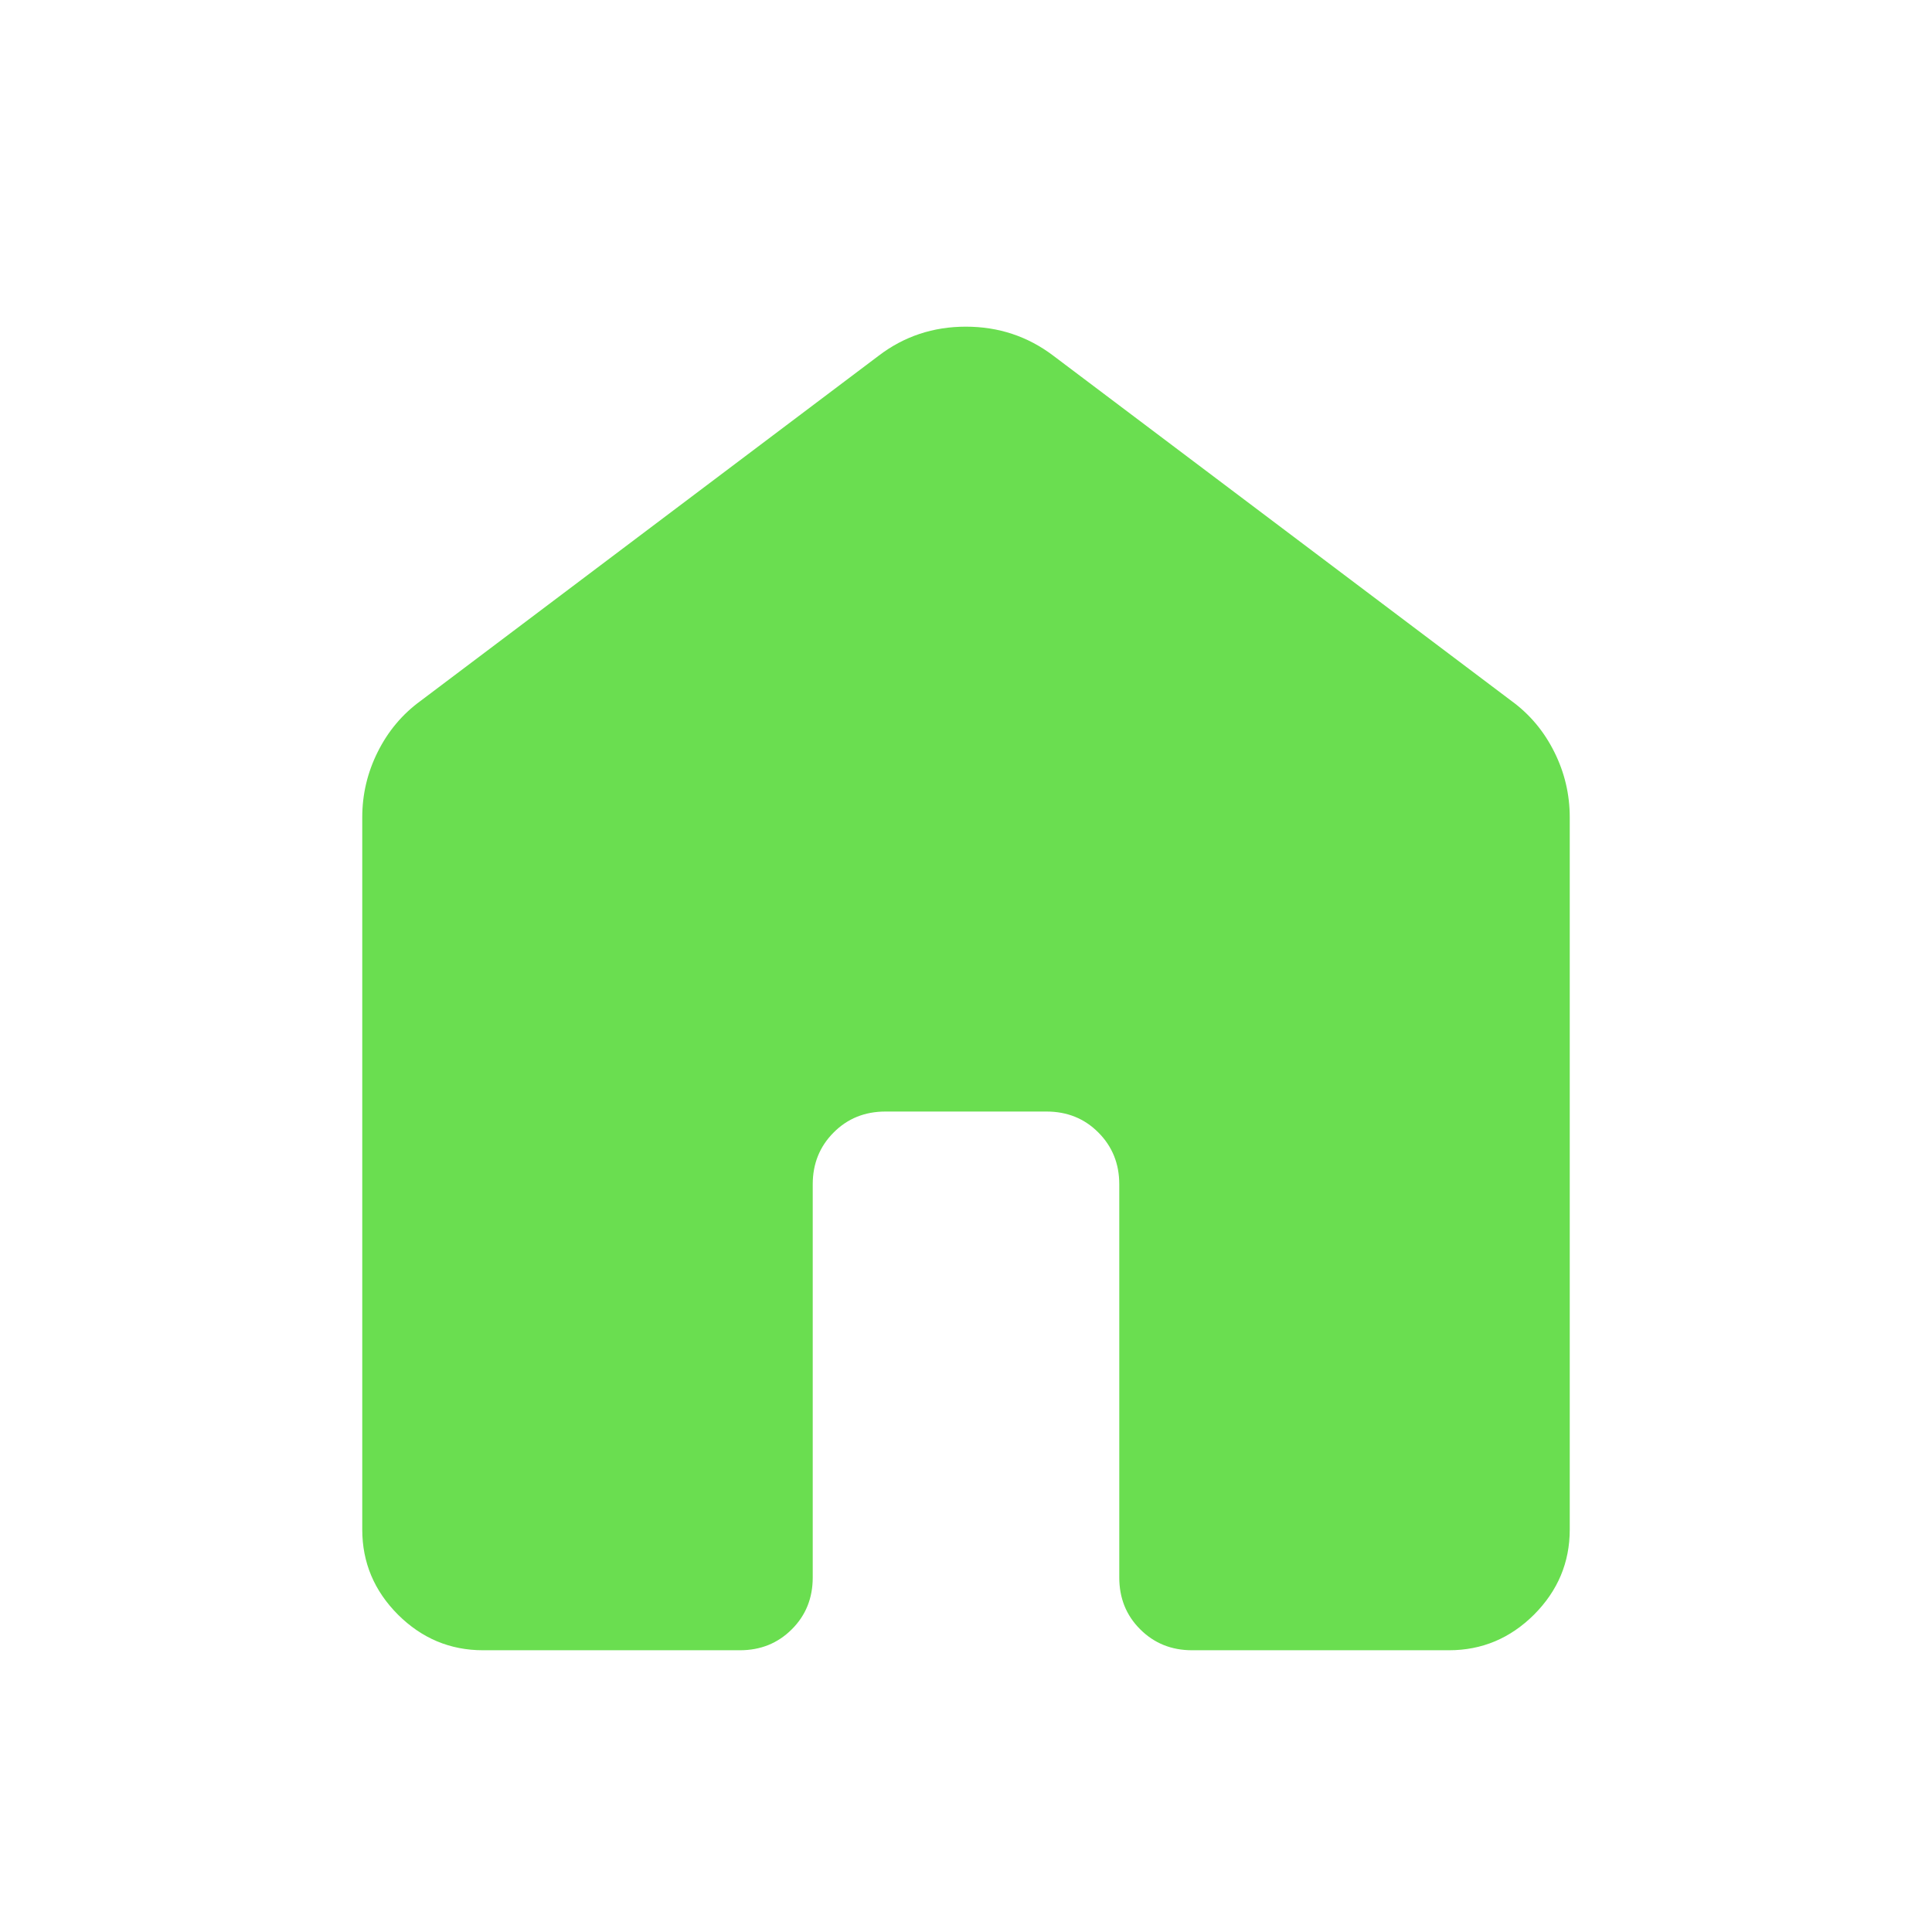
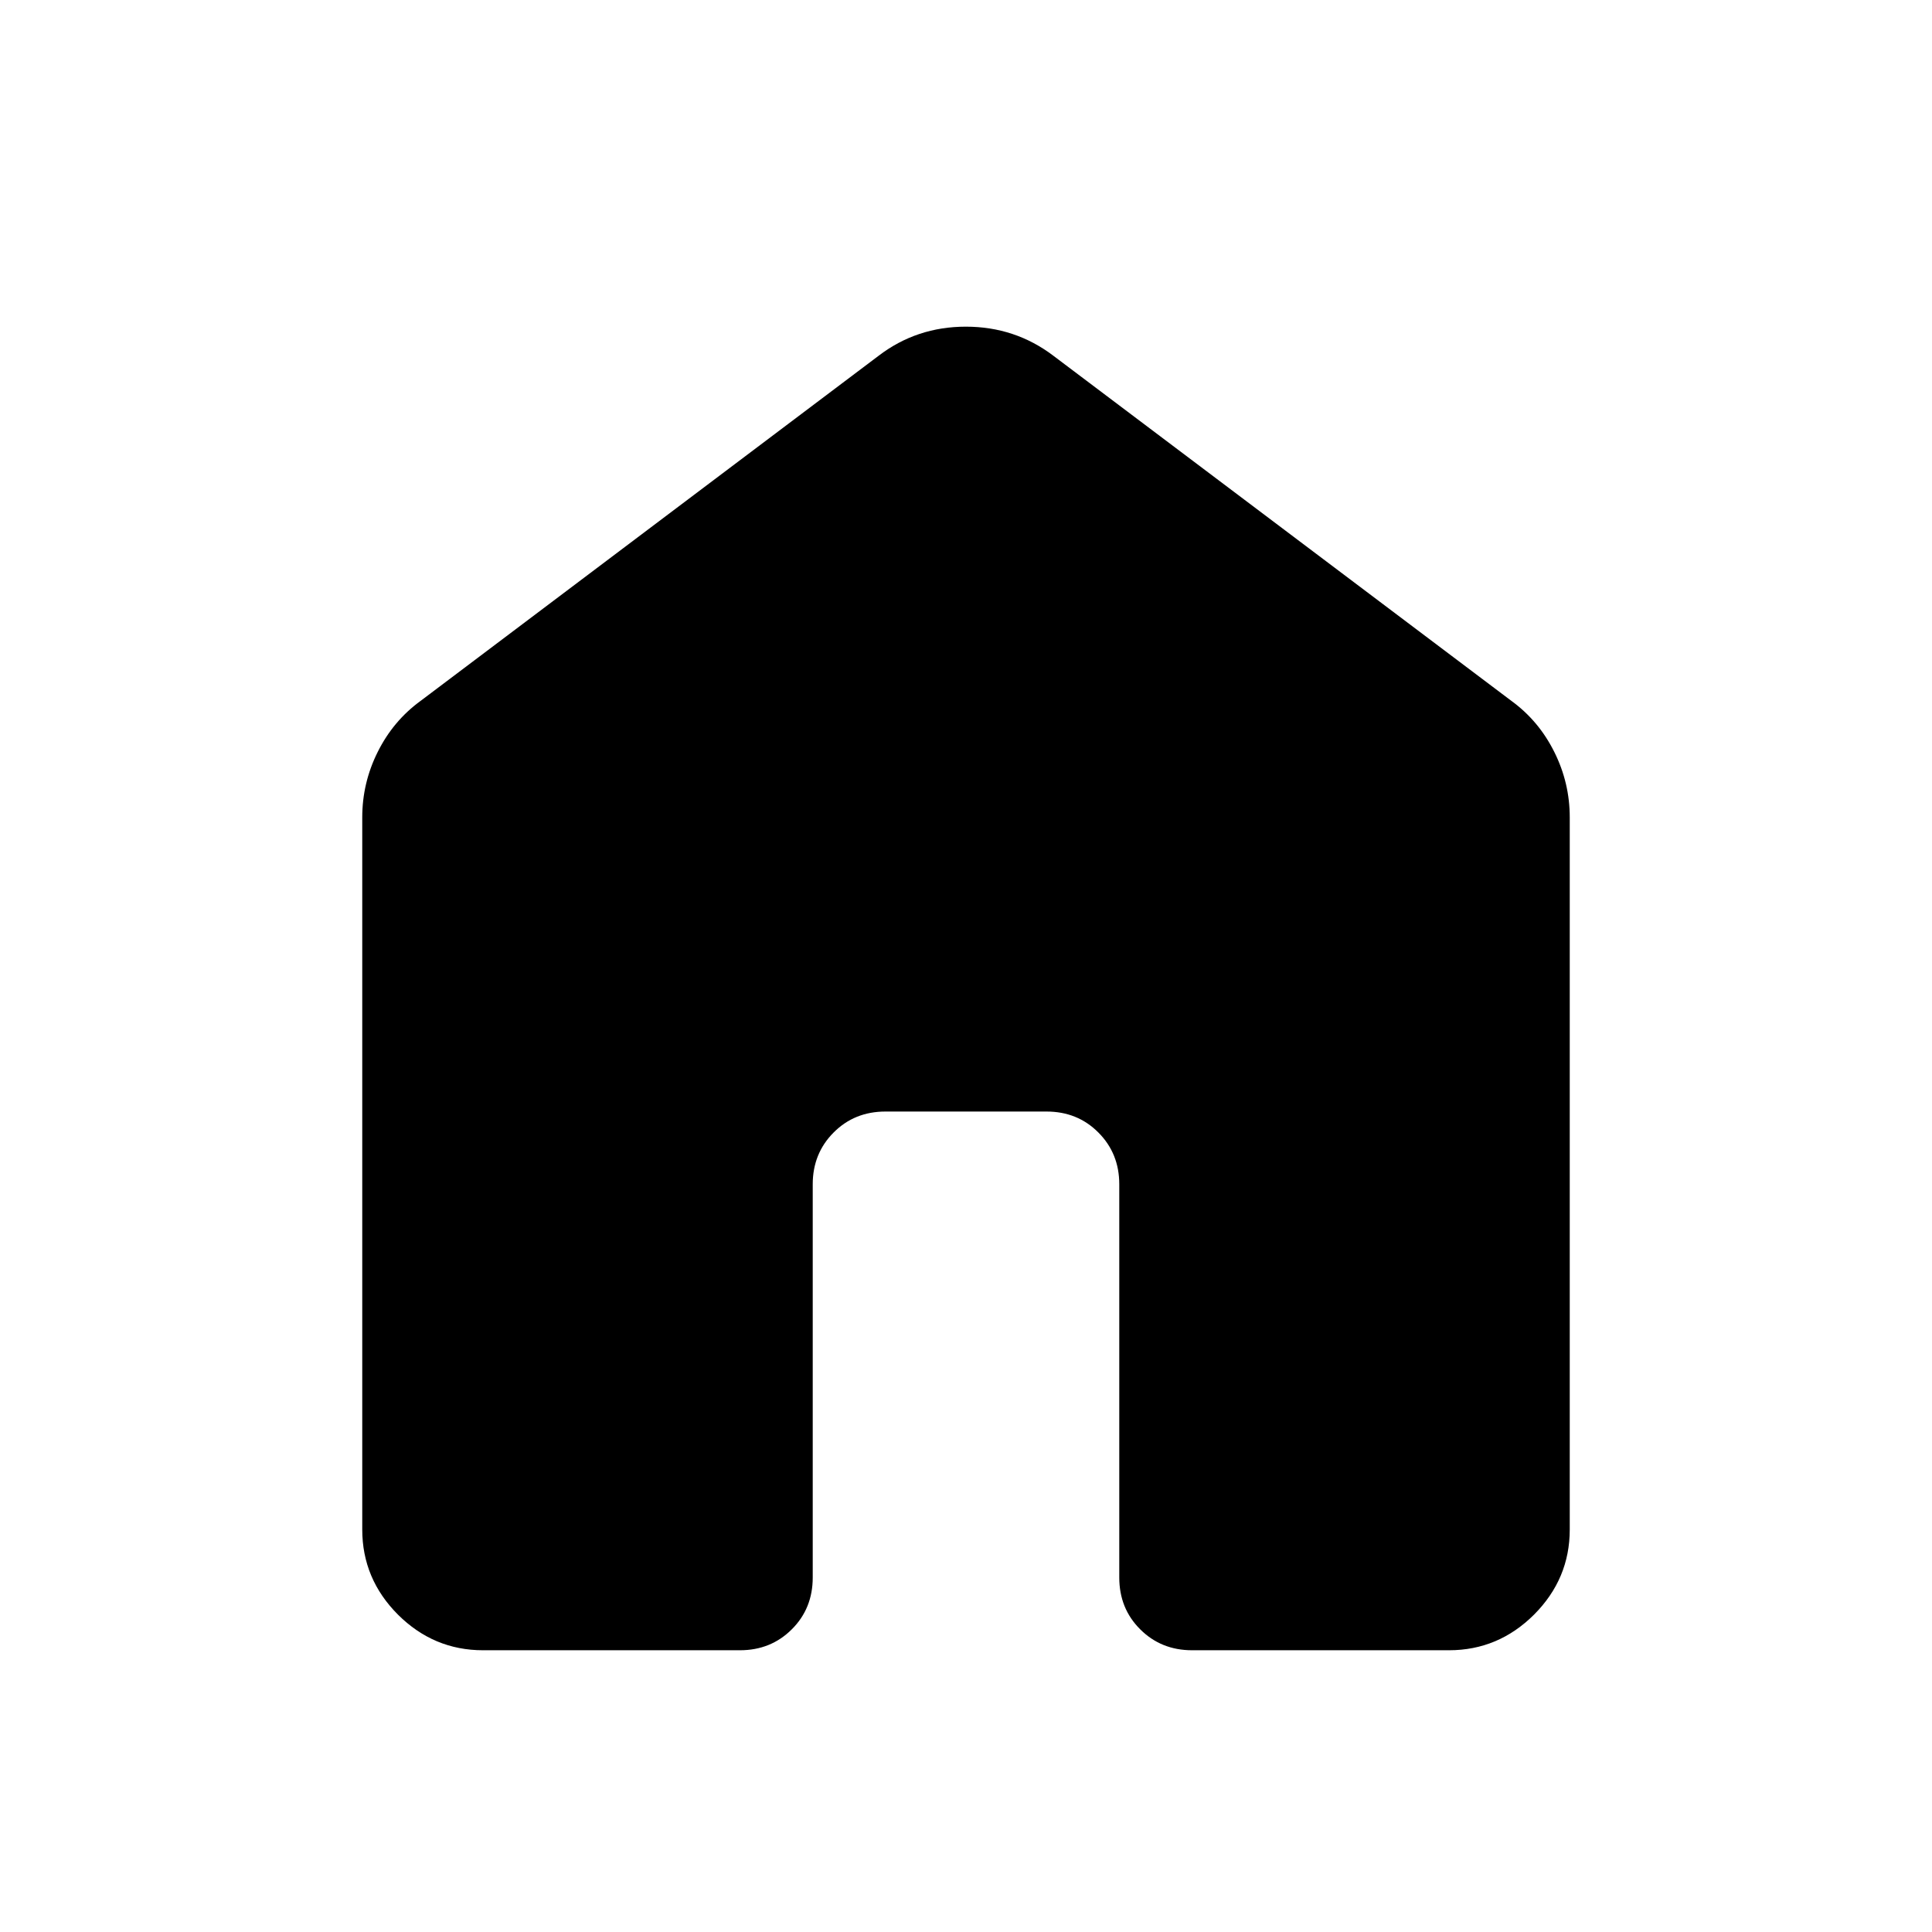
<svg width="24" height="24" viewBox="0 0 24 24" fill="none">
-   <path d="M4.5 19V10.154C4.5 9.868 4.564 9.597 4.692 9.341C4.82 9.084 4.997 8.873 5.223 8.708L10.915 4.419C11.231 4.178 11.592 4.058 11.998 4.058C12.405 4.058 12.767 4.178 13.085 4.419L18.777 8.708C19.003 8.873 19.18 9.084 19.308 9.341C19.436 9.597 19.5 9.868 19.5 10.154V19C19.5 19.409 19.352 19.761 19.057 20.057C18.761 20.352 18.409 20.5 18 20.5H14.808C14.552 20.5 14.337 20.413 14.164 20.24C13.99 20.067 13.904 19.852 13.904 19.596V14.711C13.904 14.456 13.817 14.241 13.644 14.068C13.471 13.894 13.256 13.808 13 13.808H11C10.744 13.808 10.529 13.894 10.356 14.068C10.183 14.241 10.096 14.456 10.096 14.711V19.596C10.096 19.852 10.01 20.067 9.836 20.24C9.663 20.413 9.448 20.5 9.192 20.5H6C5.591 20.5 5.239 20.352 4.943 20.057C4.648 19.761 4.5 19.409 4.5 19Z" fill="#6ADE50" />
+   <path d="M4.5 19V10.154C4.5 9.868 4.564 9.597 4.692 9.341C4.82 9.084 4.997 8.873 5.223 8.708L10.915 4.419C11.231 4.178 11.592 4.058 11.998 4.058C12.405 4.058 12.767 4.178 13.085 4.419L18.777 8.708C19.003 8.873 19.18 9.084 19.308 9.341C19.436 9.597 19.5 9.868 19.5 10.154V19C19.5 19.409 19.352 19.761 19.057 20.057C18.761 20.352 18.409 20.5 18 20.5H14.808C14.552 20.5 14.337 20.413 14.164 20.24C13.99 20.067 13.904 19.852 13.904 19.596V14.711C13.904 14.456 13.817 14.241 13.644 14.068C13.471 13.894 13.256 13.808 13 13.808H11C10.744 13.808 10.529 13.894 10.356 14.068C10.183 14.241 10.096 14.456 10.096 14.711V19.596C10.096 19.852 10.01 20.067 9.836 20.24C9.663 20.413 9.448 20.5 9.192 20.5H6C5.591 20.5 5.239 20.352 4.943 20.057C4.648 19.761 4.5 19.409 4.5 19Z" fill="currentColor" />
</svg>
